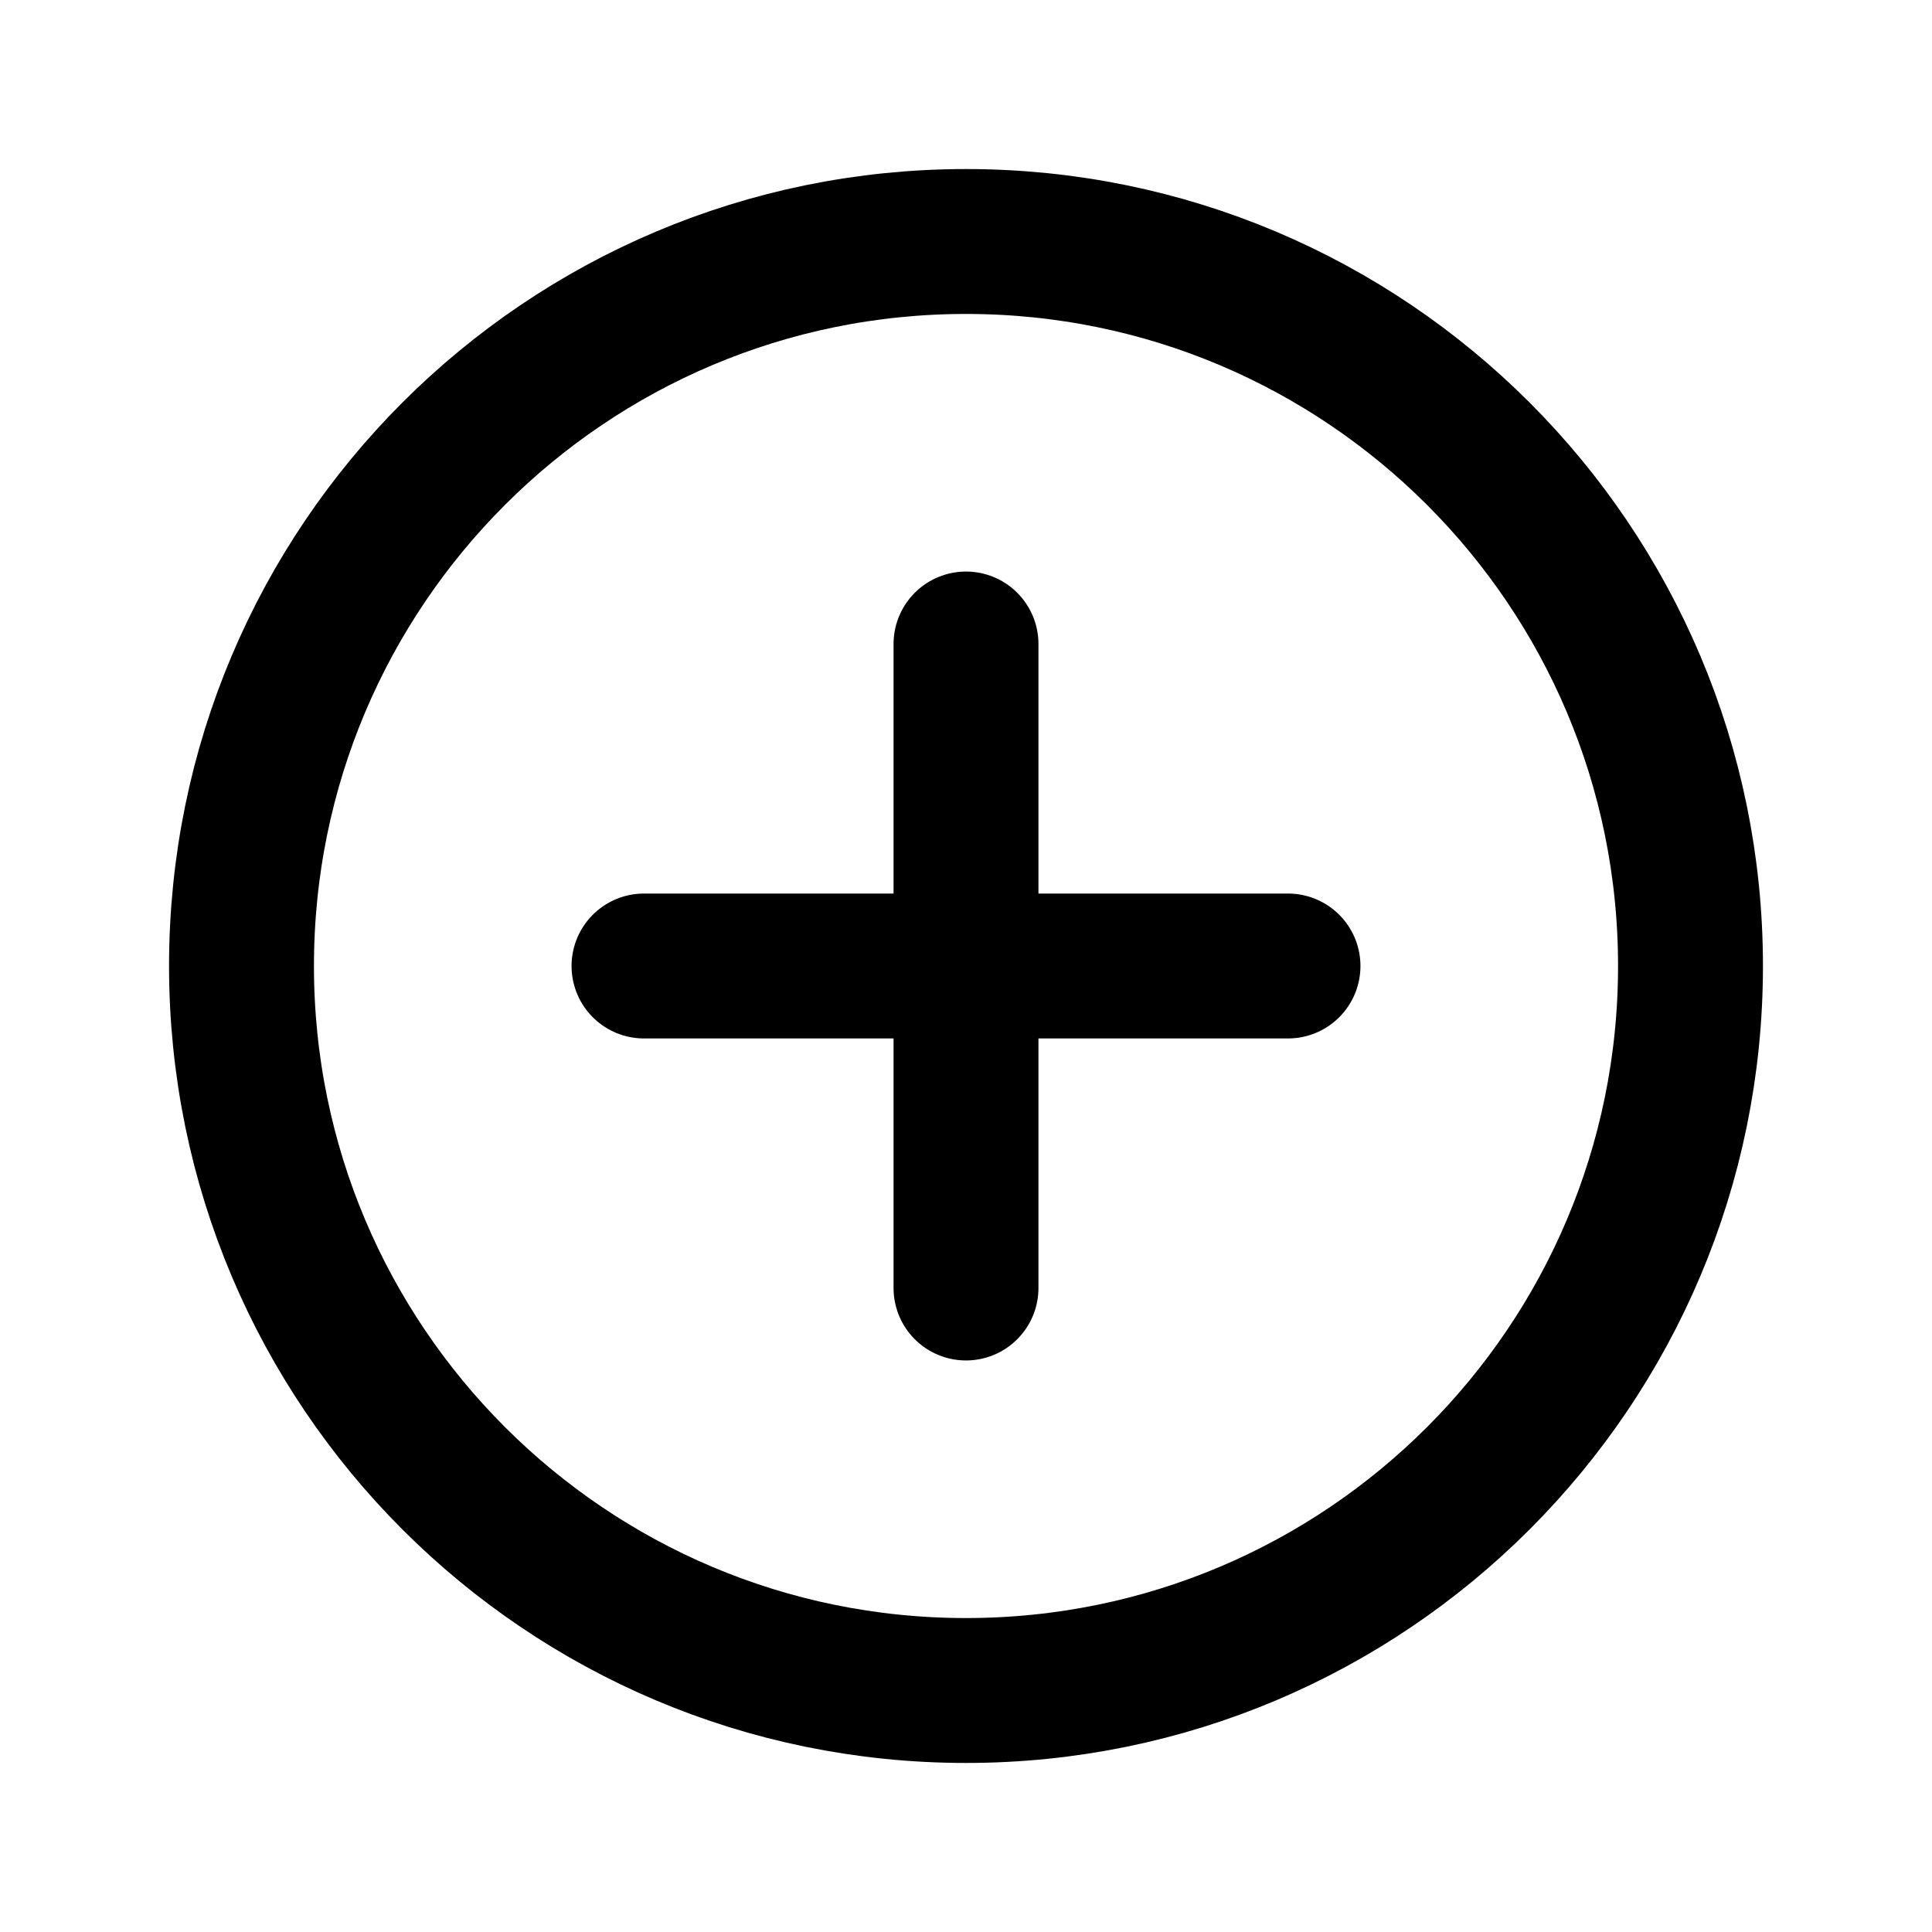
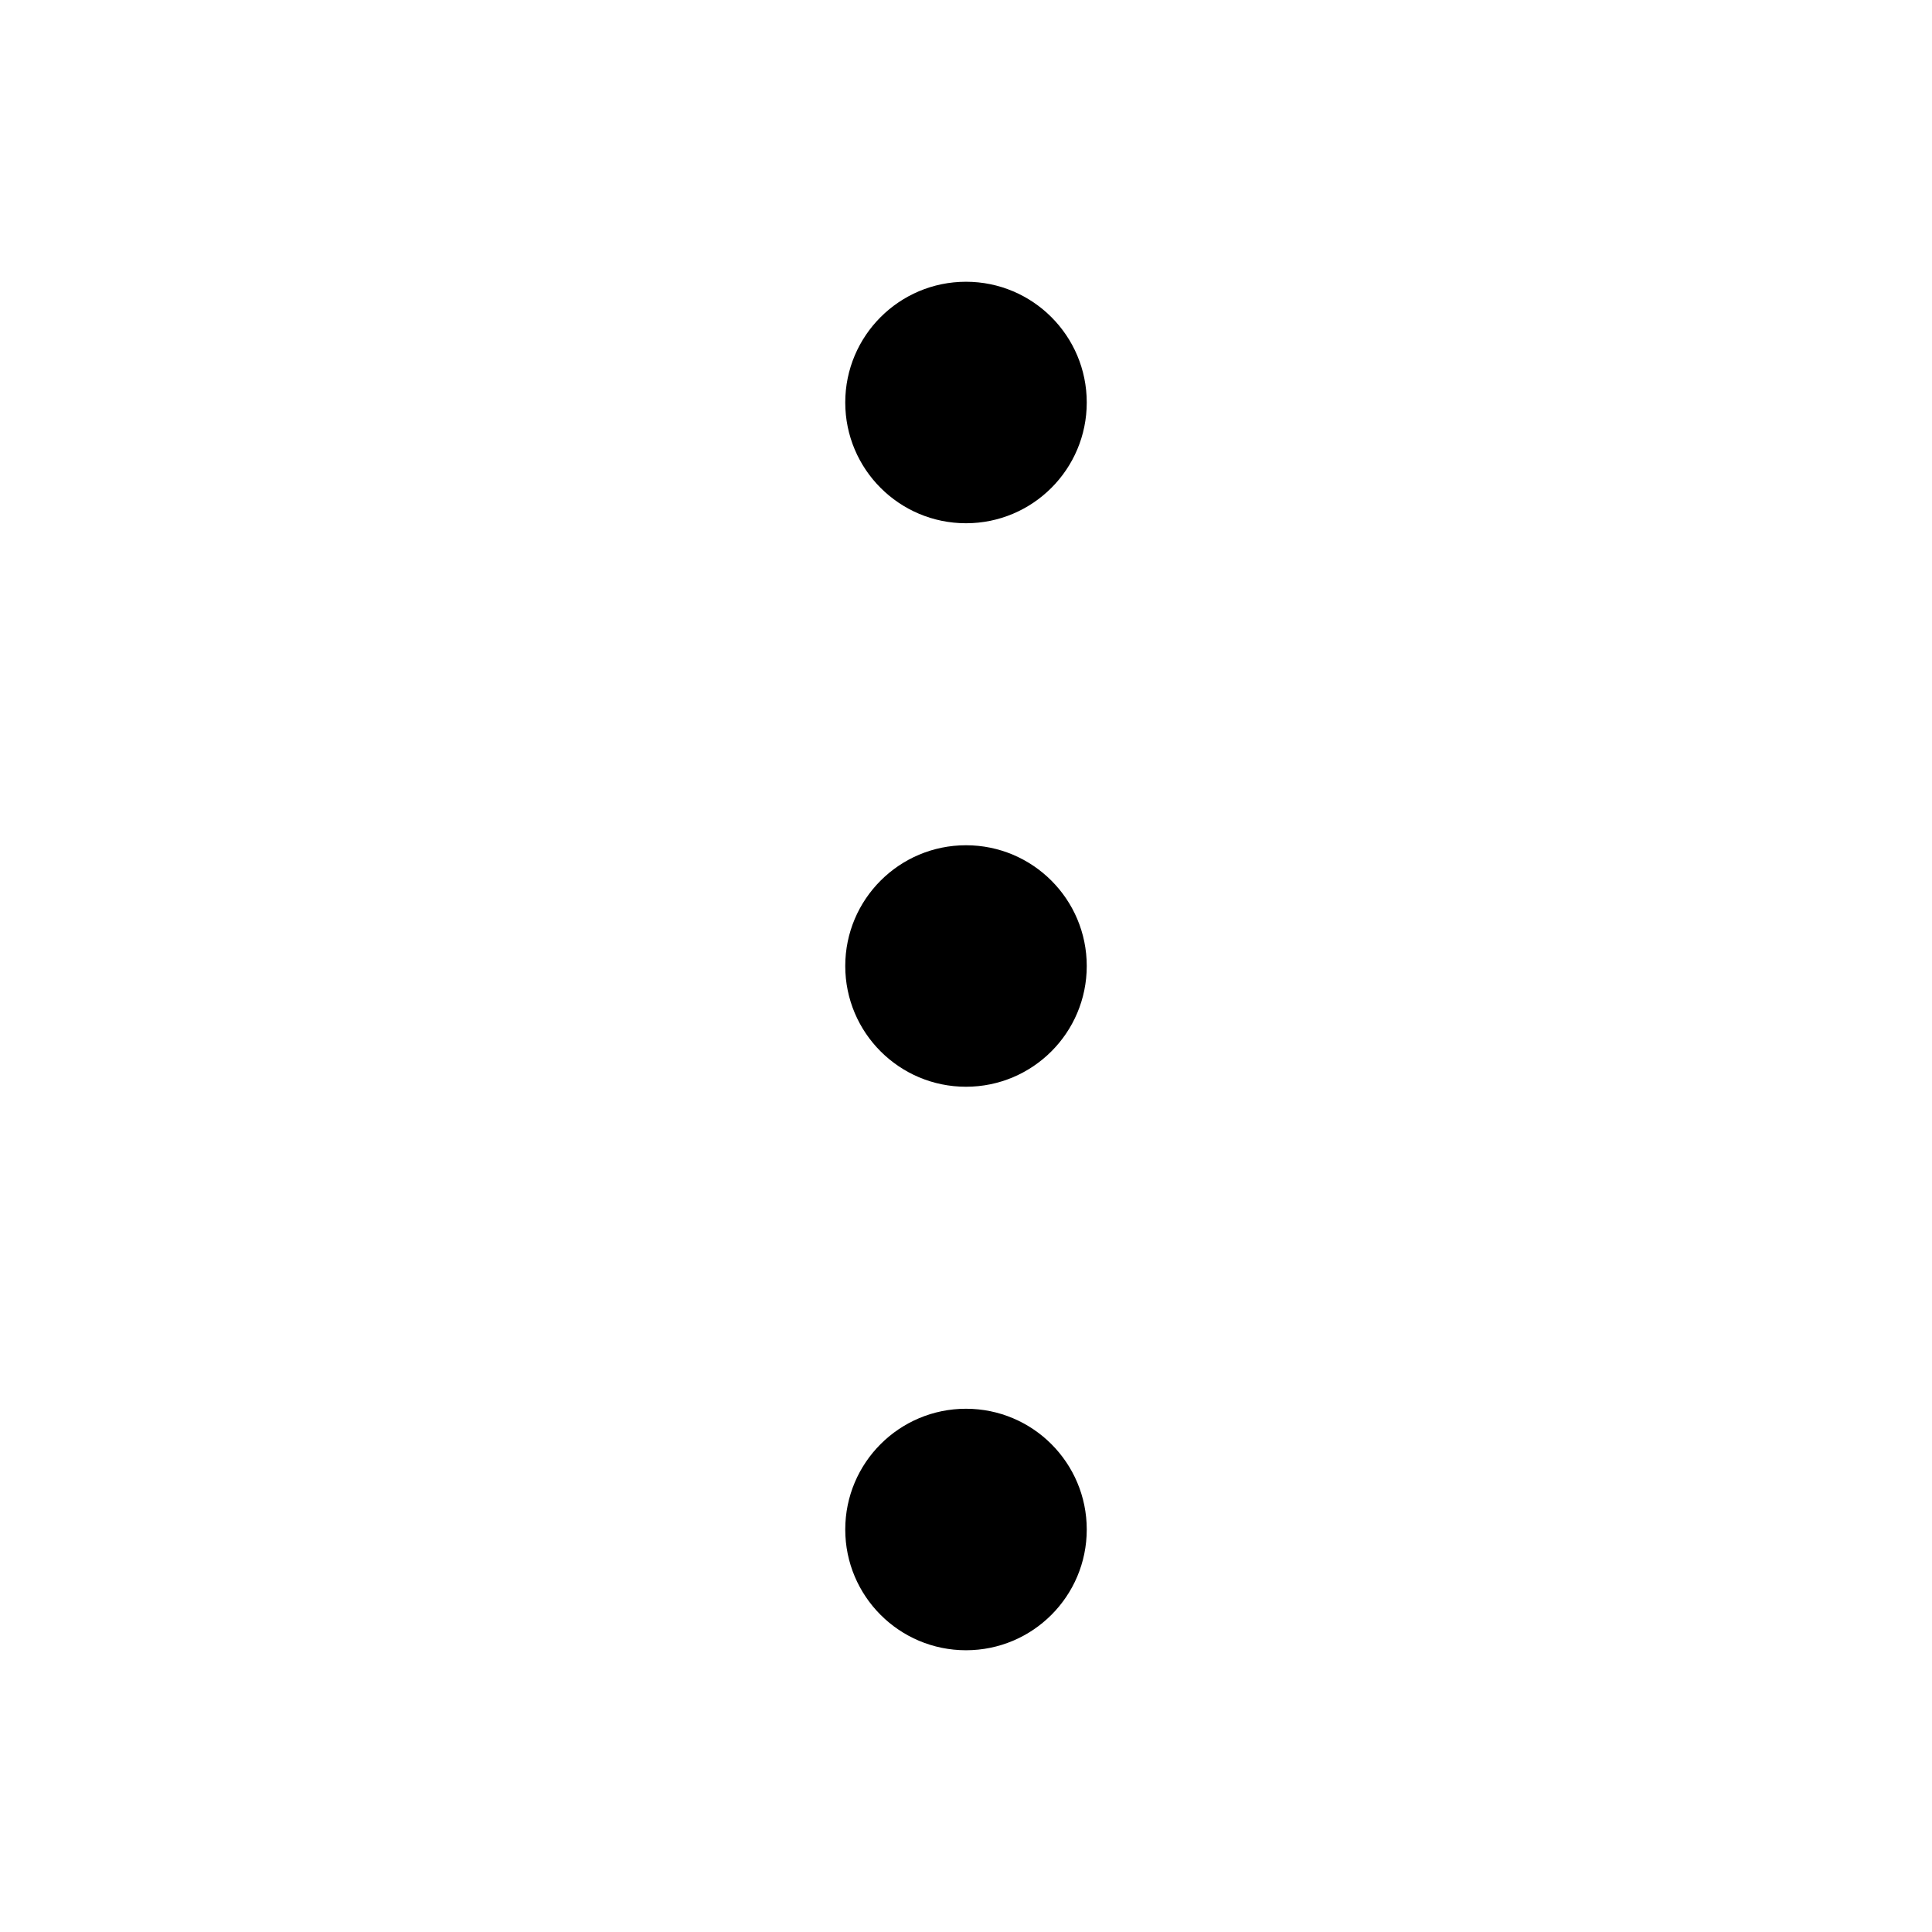
- <svg xmlns="http://www.w3.org/2000/svg" viewBox="0 0 24 24" fill="none" stroke="currentColor" stroke-width="1.8" stroke-linecap="round" stroke-linejoin="round">
-   <circle cx="12" cy="12" r="9" />
-   <path d="M12 8v8M8 12h8" />
+ <svg xmlns="http://www.w3.org/2000/svg" viewBox="0 0 24 24" fill="none">
+   <circle cx="12" cy="5" r="1.5" fill="currentColor" />
+   <circle cx="12" cy="12" r="1.5" fill="currentColor" />
+   <circle cx="12" cy="19" r="1.5" fill="currentColor" />
</svg>
